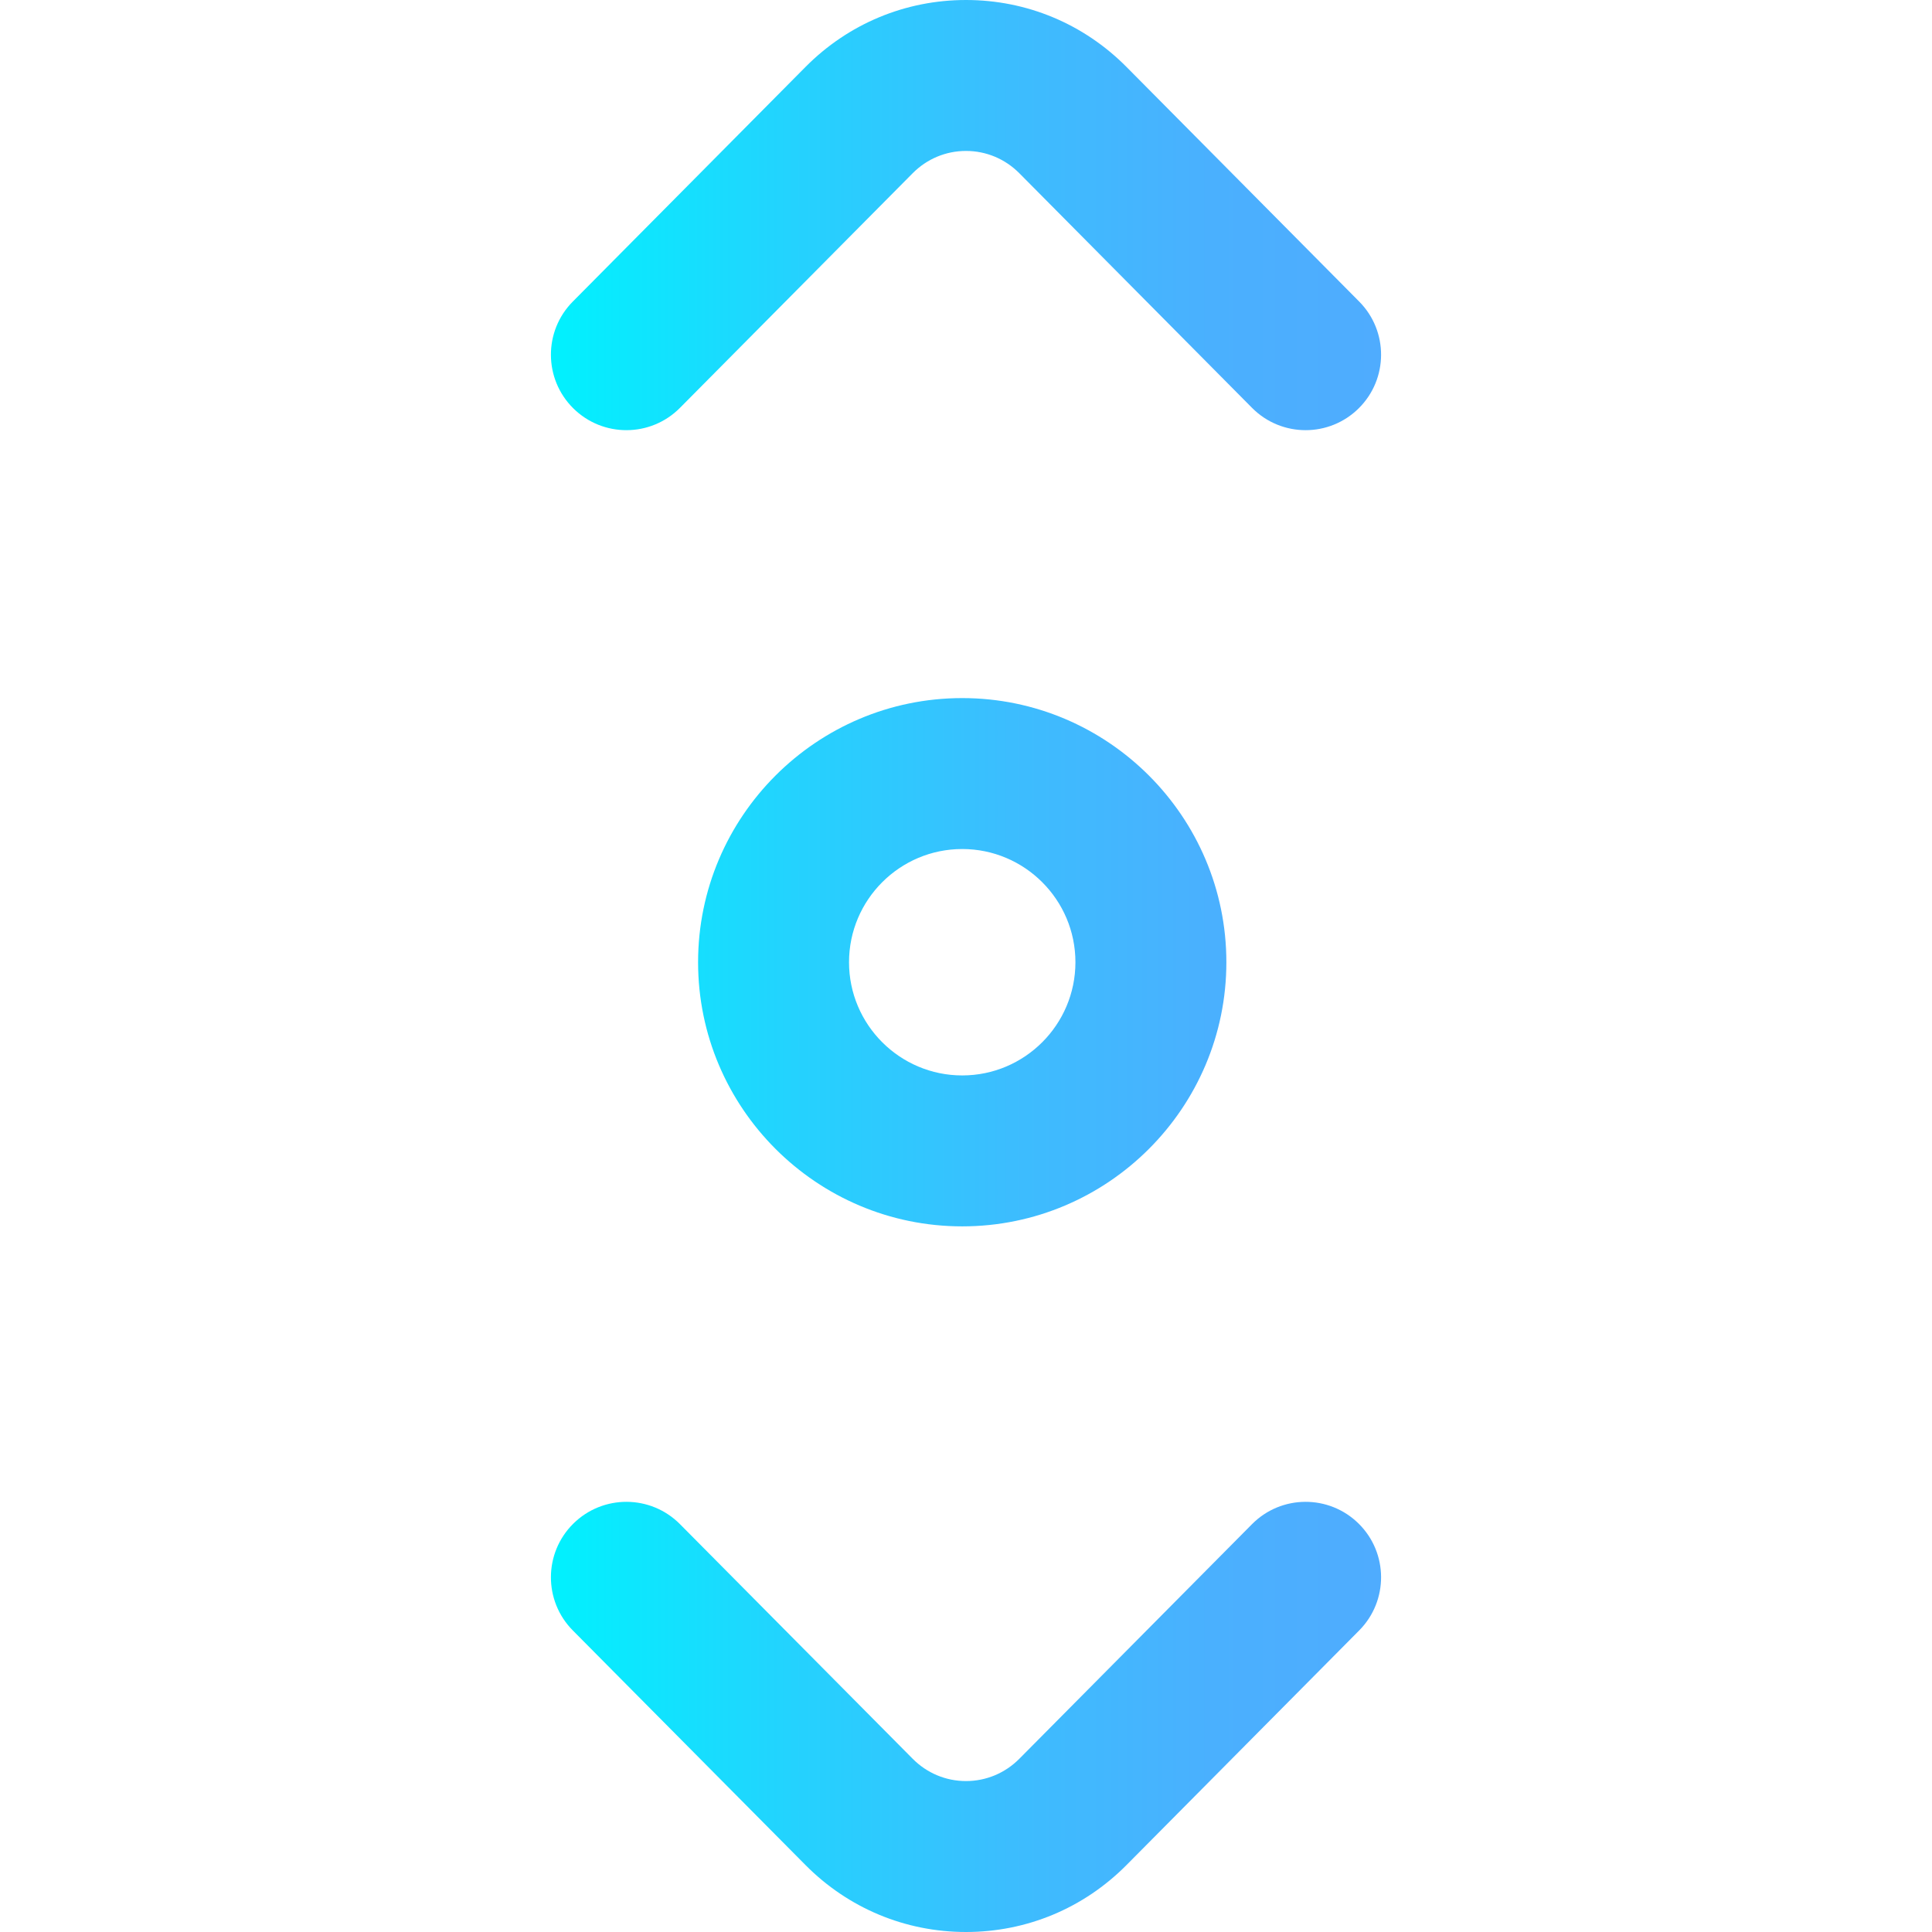
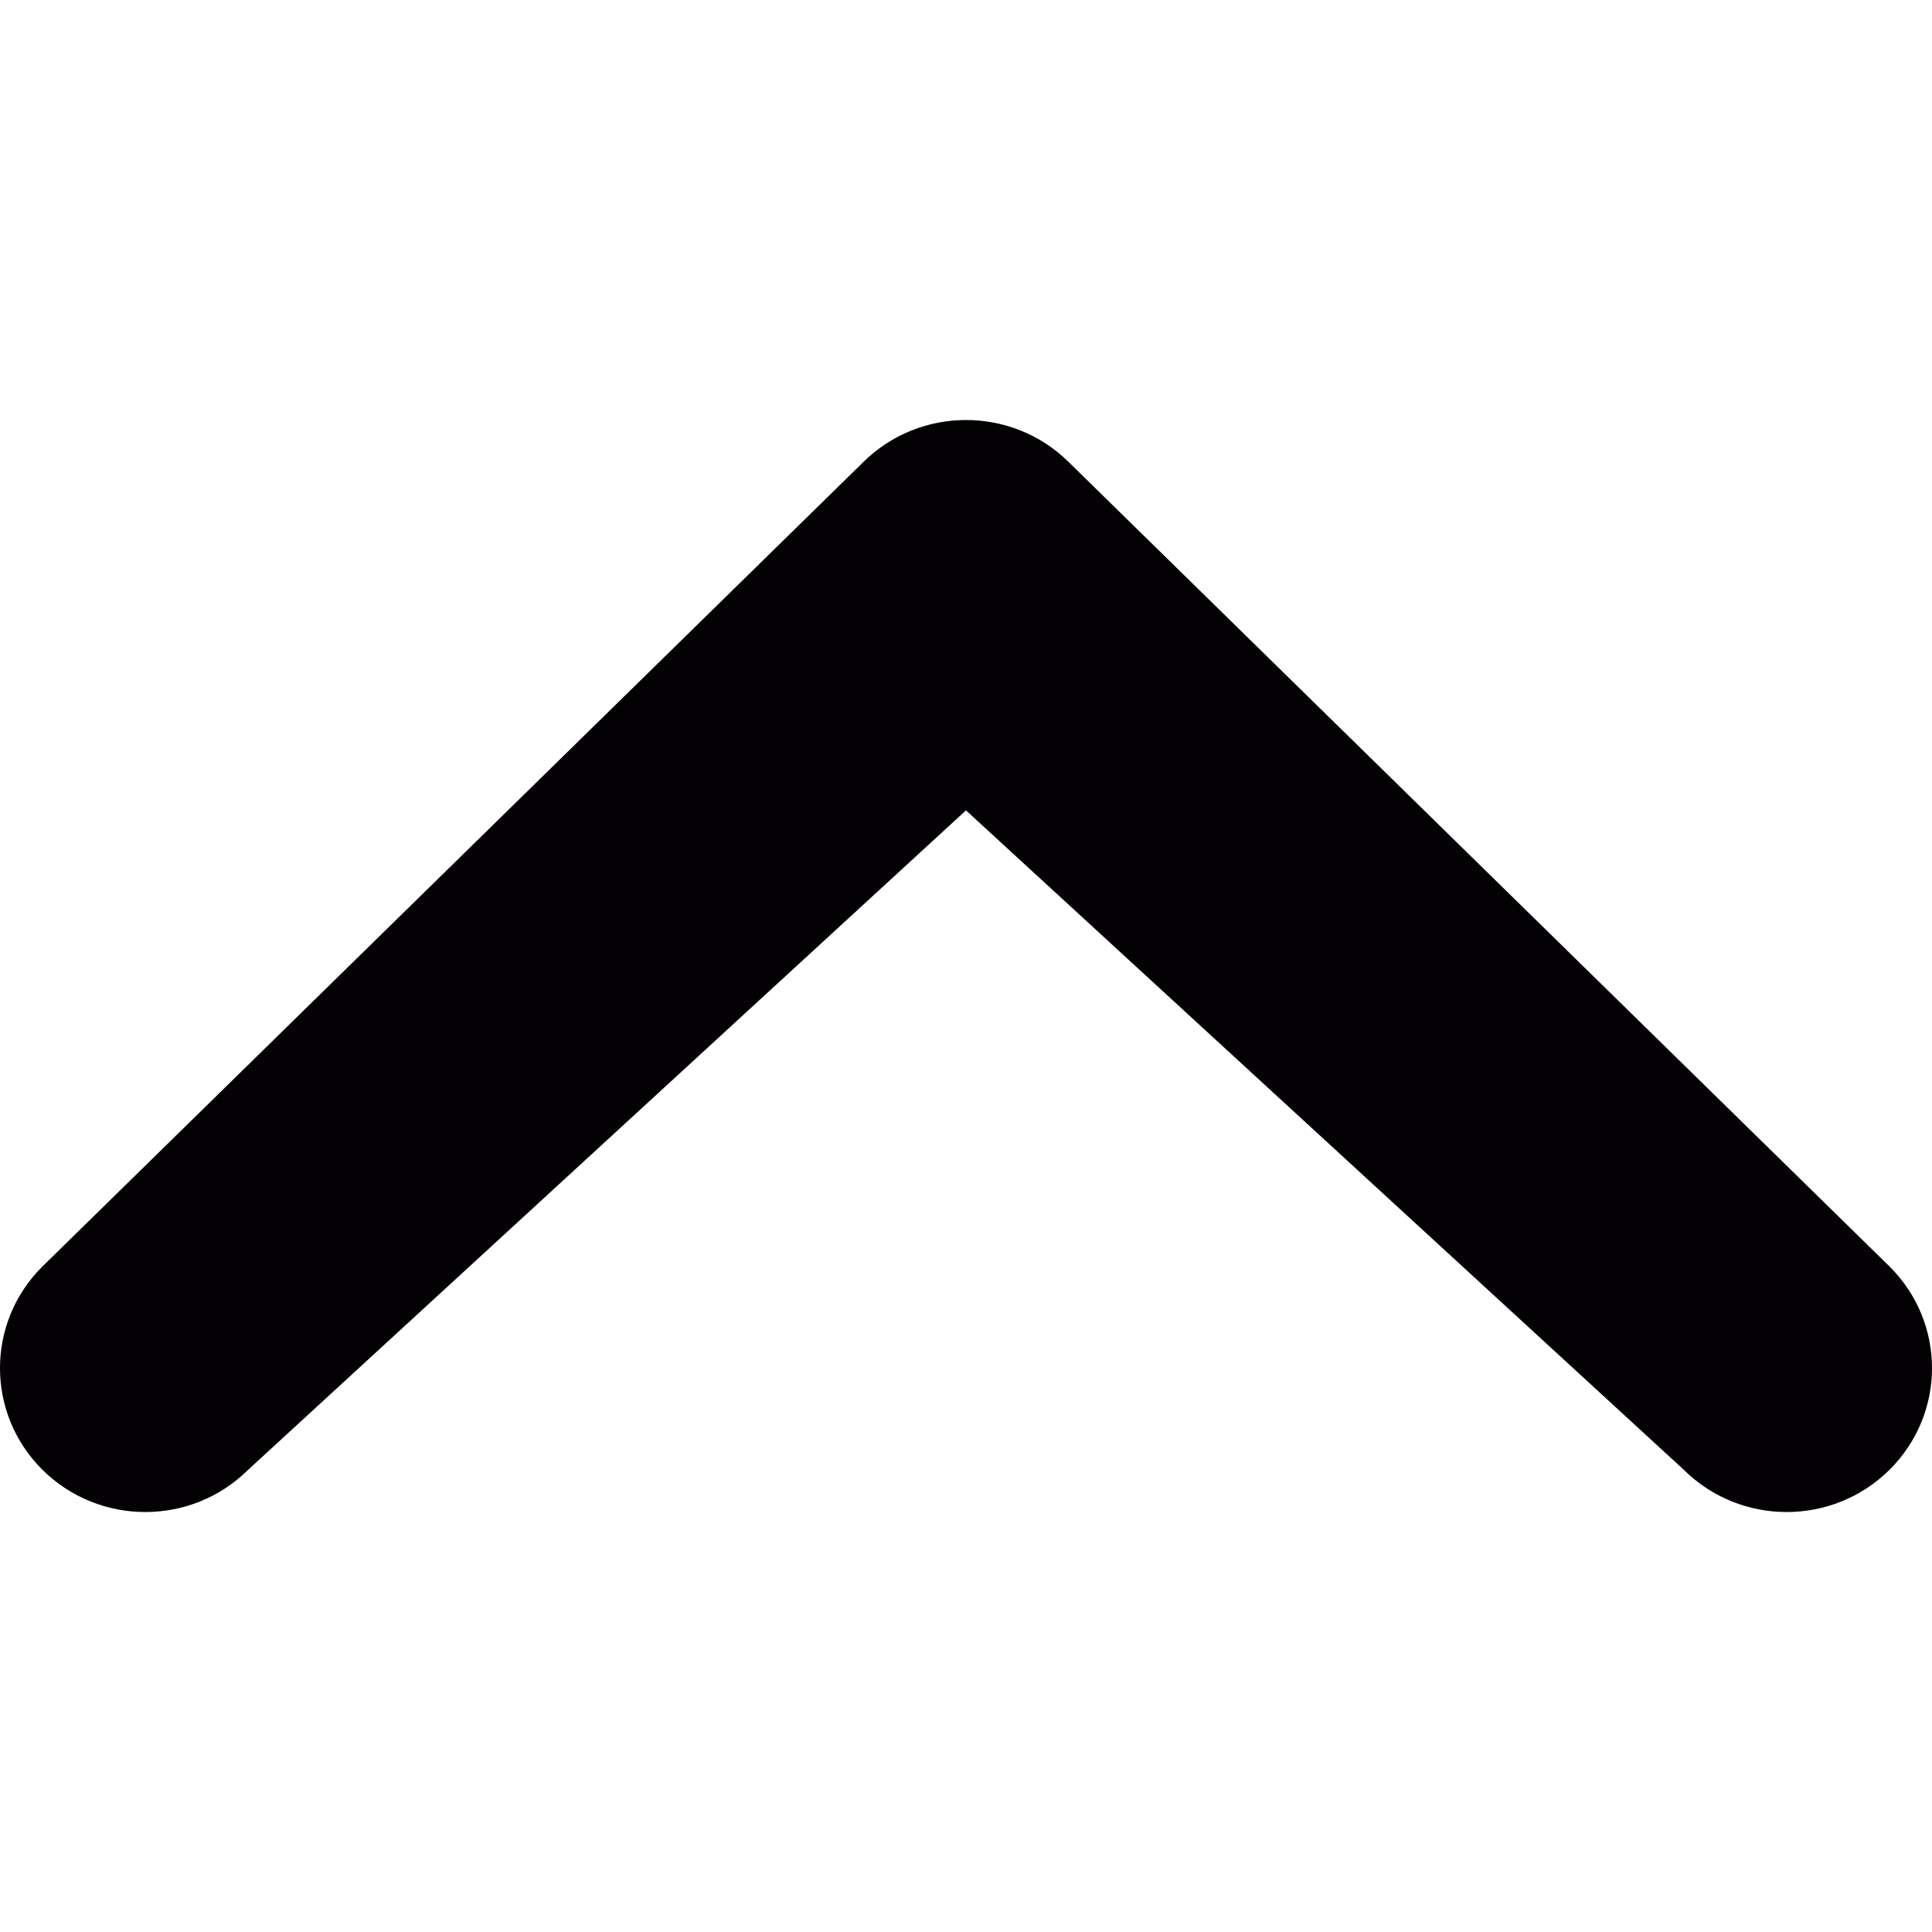
- <svg xmlns="http://www.w3.org/2000/svg" version="1.1" id="Layer_1" x="0px" y="0px" viewBox="0 0 512 512" style="enable-background:new 0 0 512 512;" xml:space="preserve" width="512" height="512">
-   <linearGradient id="SVGID_1_" gradientUnits="userSpaceOnUse" x1="146" y1="256" x2="366" y2="256">
-     <stop offset="0" style="stop-color:#00F2FE" />
-     <stop offset="0.021" style="stop-color:#03EFFE" />
-     <stop offset="0.293" style="stop-color:#24D2FE" />
-     <stop offset="0.554" style="stop-color:#3CBDFE" />
-     <stop offset="0.796" style="stop-color:#4AB0FE" />
-     <stop offset="1" style="stop-color:#4FACFE" />
-   </linearGradient>
-   <path style="fill:url(#SVGID_1_);" d="M346.001,114c-5.147,0-10.29-1.973-14.201-5.916l-61.653-62.162  C266.358,42.103,261.335,40,256,40s-10.358,2.103-14.146,5.922L180.2,108.084c-7.778,7.842-20.44,7.895-28.284,0.116  c-7.843-7.778-7.895-20.442-0.116-28.284l61.653-62.162C224.809,6.305,239.919,0,256,0s31.191,6.305,42.547,17.754L360.2,79.916  c7.778,7.842,7.727,20.506-0.116,28.284C356.185,112.068,351.091,114,346.001,114z M298.547,494.246l61.653-62.162  c7.778-7.842,7.727-20.506-0.116-28.284c-7.844-7.778-20.506-7.726-28.284,0.116l-61.653,62.162  C266.358,469.897,261.335,472,256,472s-10.358-2.103-14.146-5.922L180.2,403.916c-7.778-7.841-20.44-7.895-28.284-0.116  c-7.843,7.778-7.895,20.442-0.116,28.284l61.653,62.162C224.809,505.695,239.919,512,256,512S287.191,505.695,298.547,494.246z   M325,255c0-38.598-31.402-70-70-70s-70,31.402-70,70s31.402,70,70,70S325,293.598,325,255z M285,255c0,16.542-13.458,30-30,30  s-30-13.458-30-30s13.458-30,30-30S285,238.458,285,255z" />
+ <svg xmlns="http://www.w3.org/2000/svg" version="1.1" id="Capa_1" x="0px" y="0px" viewBox="0 0 46.001 46.001" style="enable-background:new 0 0 46.001 46.001;" xml:space="preserve">
+   <g>
+     <path style="fill:#030104;" d="M5.906,34.998c-1.352,1.338-3.541,1.338-4.893,0c-1.35-1.338-1.352-3.506,0-4.846l19.54-19.148   c1.352-1.338,3.543-1.338,4.895,0l19.539,19.148c1.352,1.34,1.352,3.506,0,4.846c-1.352,1.338-3.541,1.338-4.893,0L23,19.295   L5.906,34.998z" />
+   </g>
+   <g>
+ </g>
+   <g>
+ </g>
+   <g>
+ </g>
+   <g>
+ </g>
+   <g>
+ </g>
+   <g>
+ </g>
+   <g>
+ </g>
+   <g>
+ </g>
+   <g>
+ </g>
+   <g>
+ </g>
+   <g>
+ </g>
+   <g>
+ </g>
+   <g>
+ </g>
+   <g>
+ </g>
+   <g>
+ </g>
</svg>
